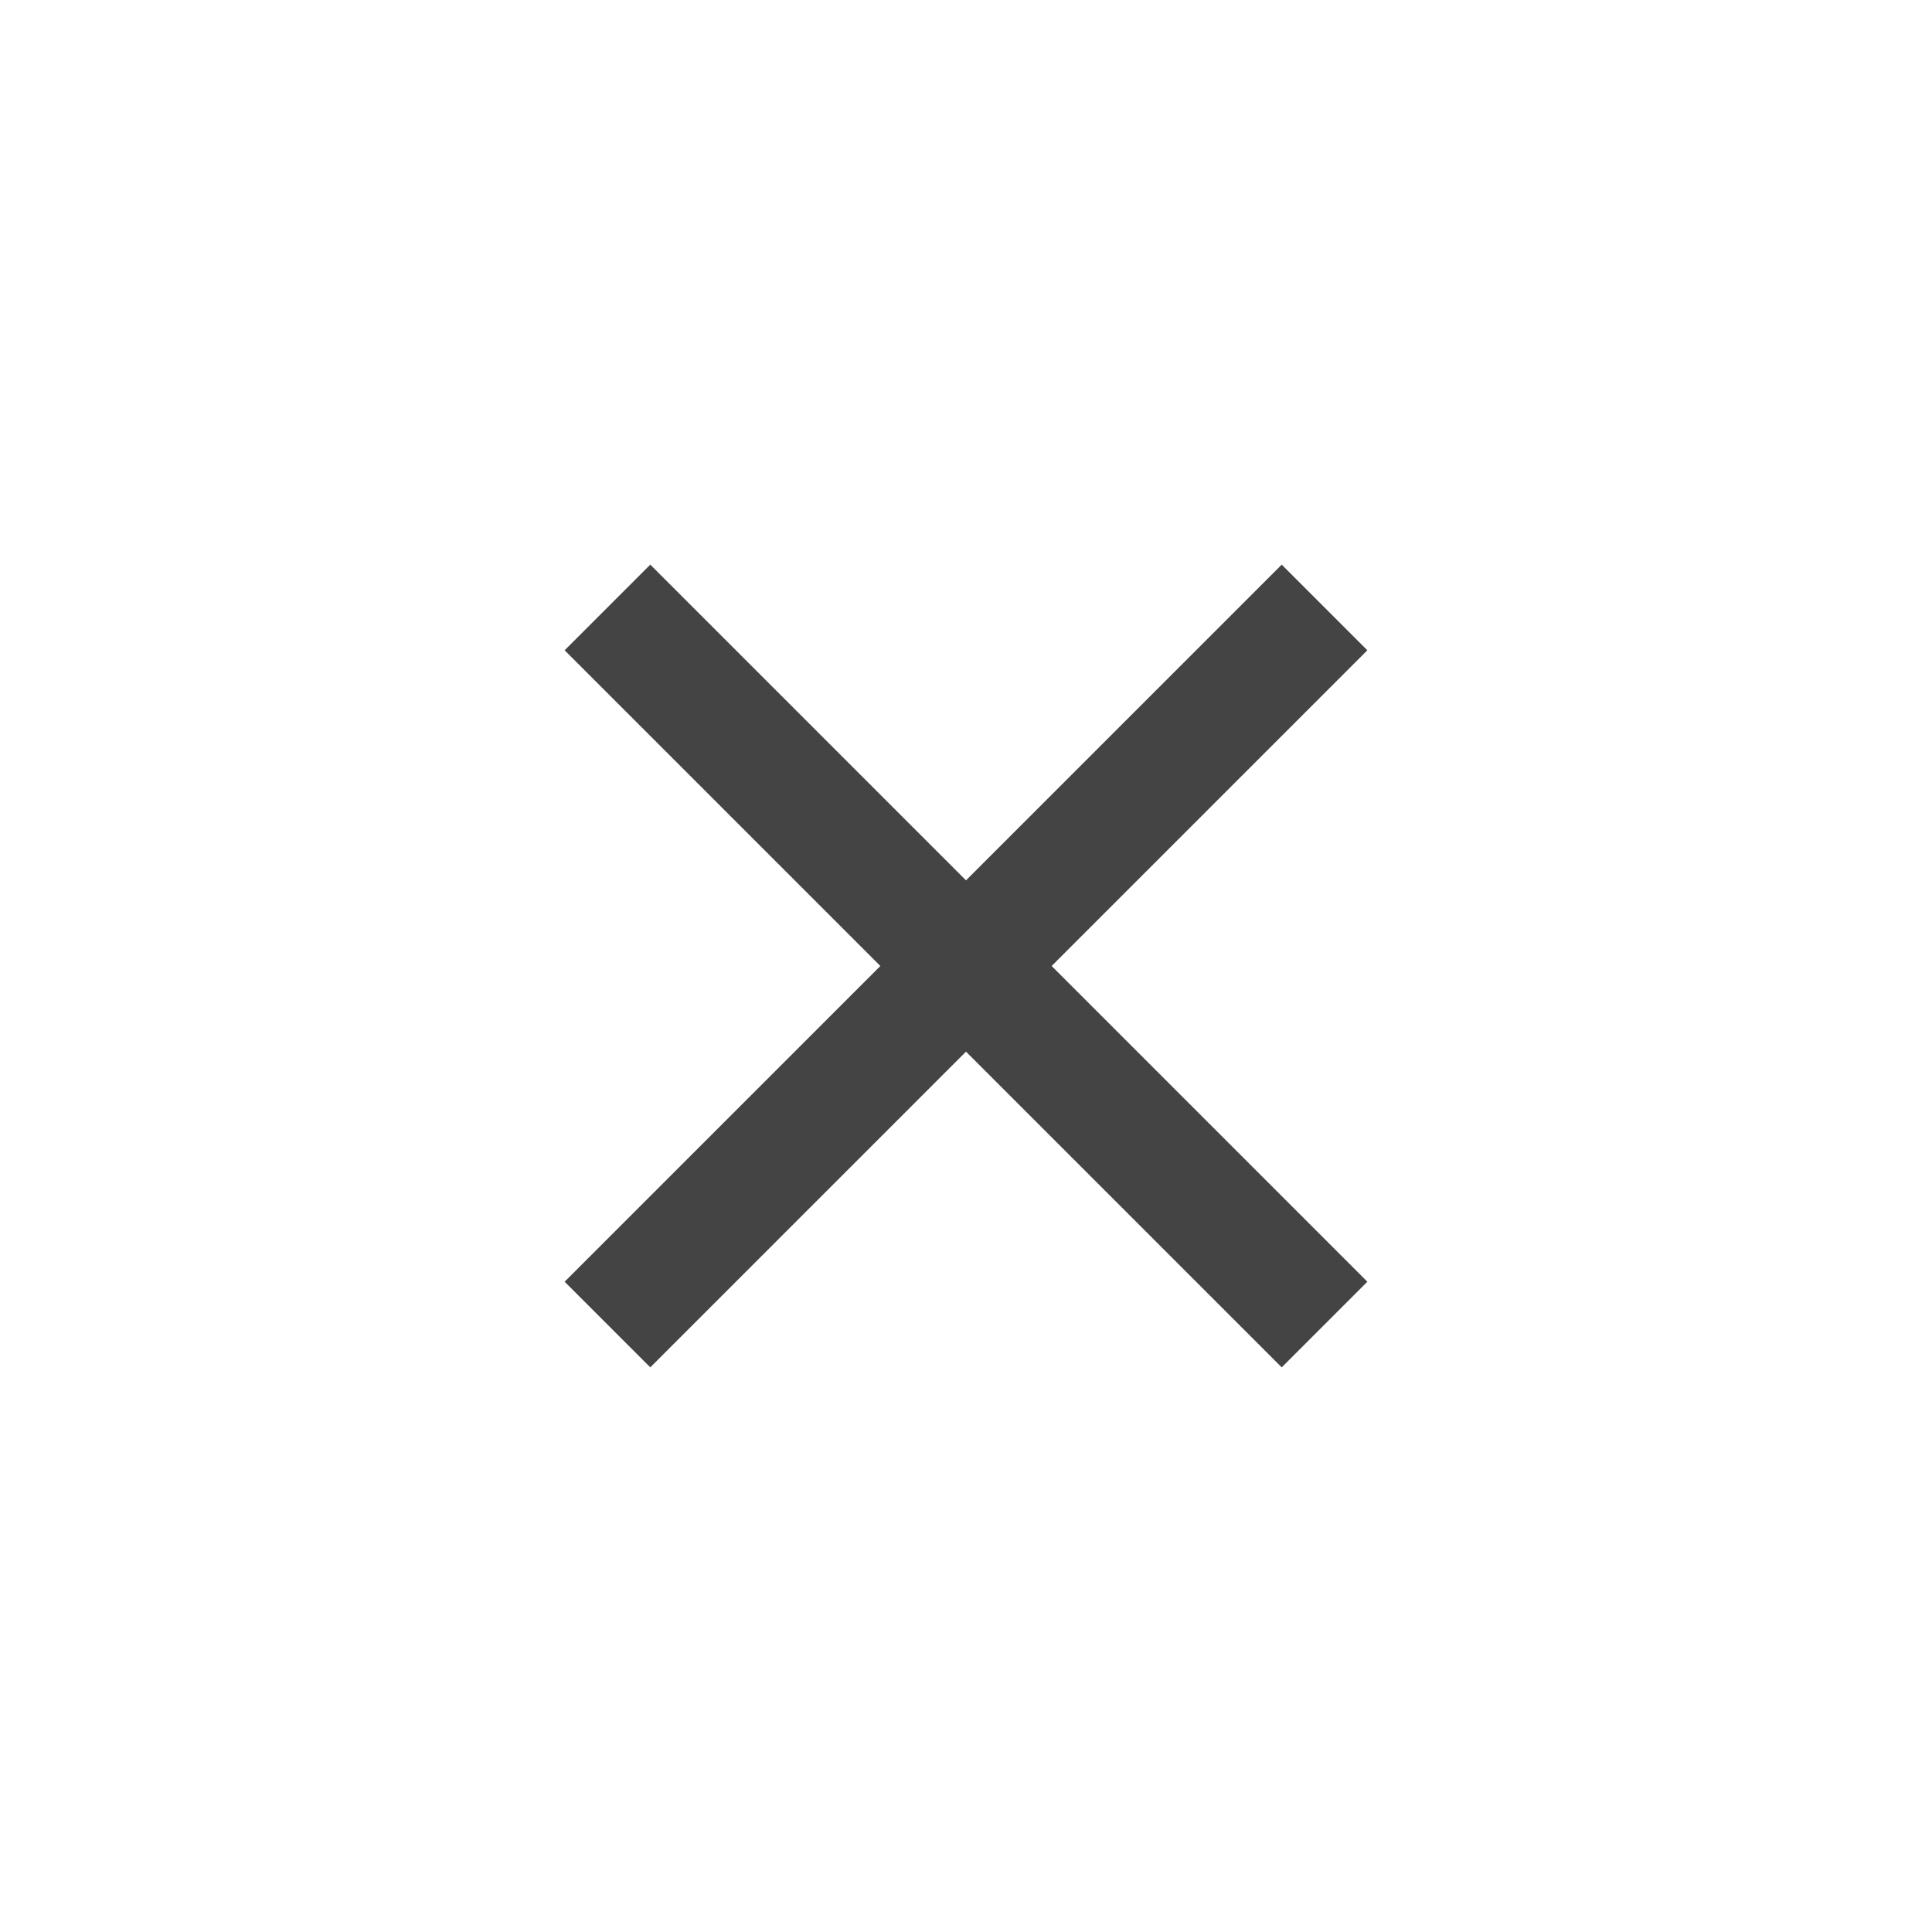
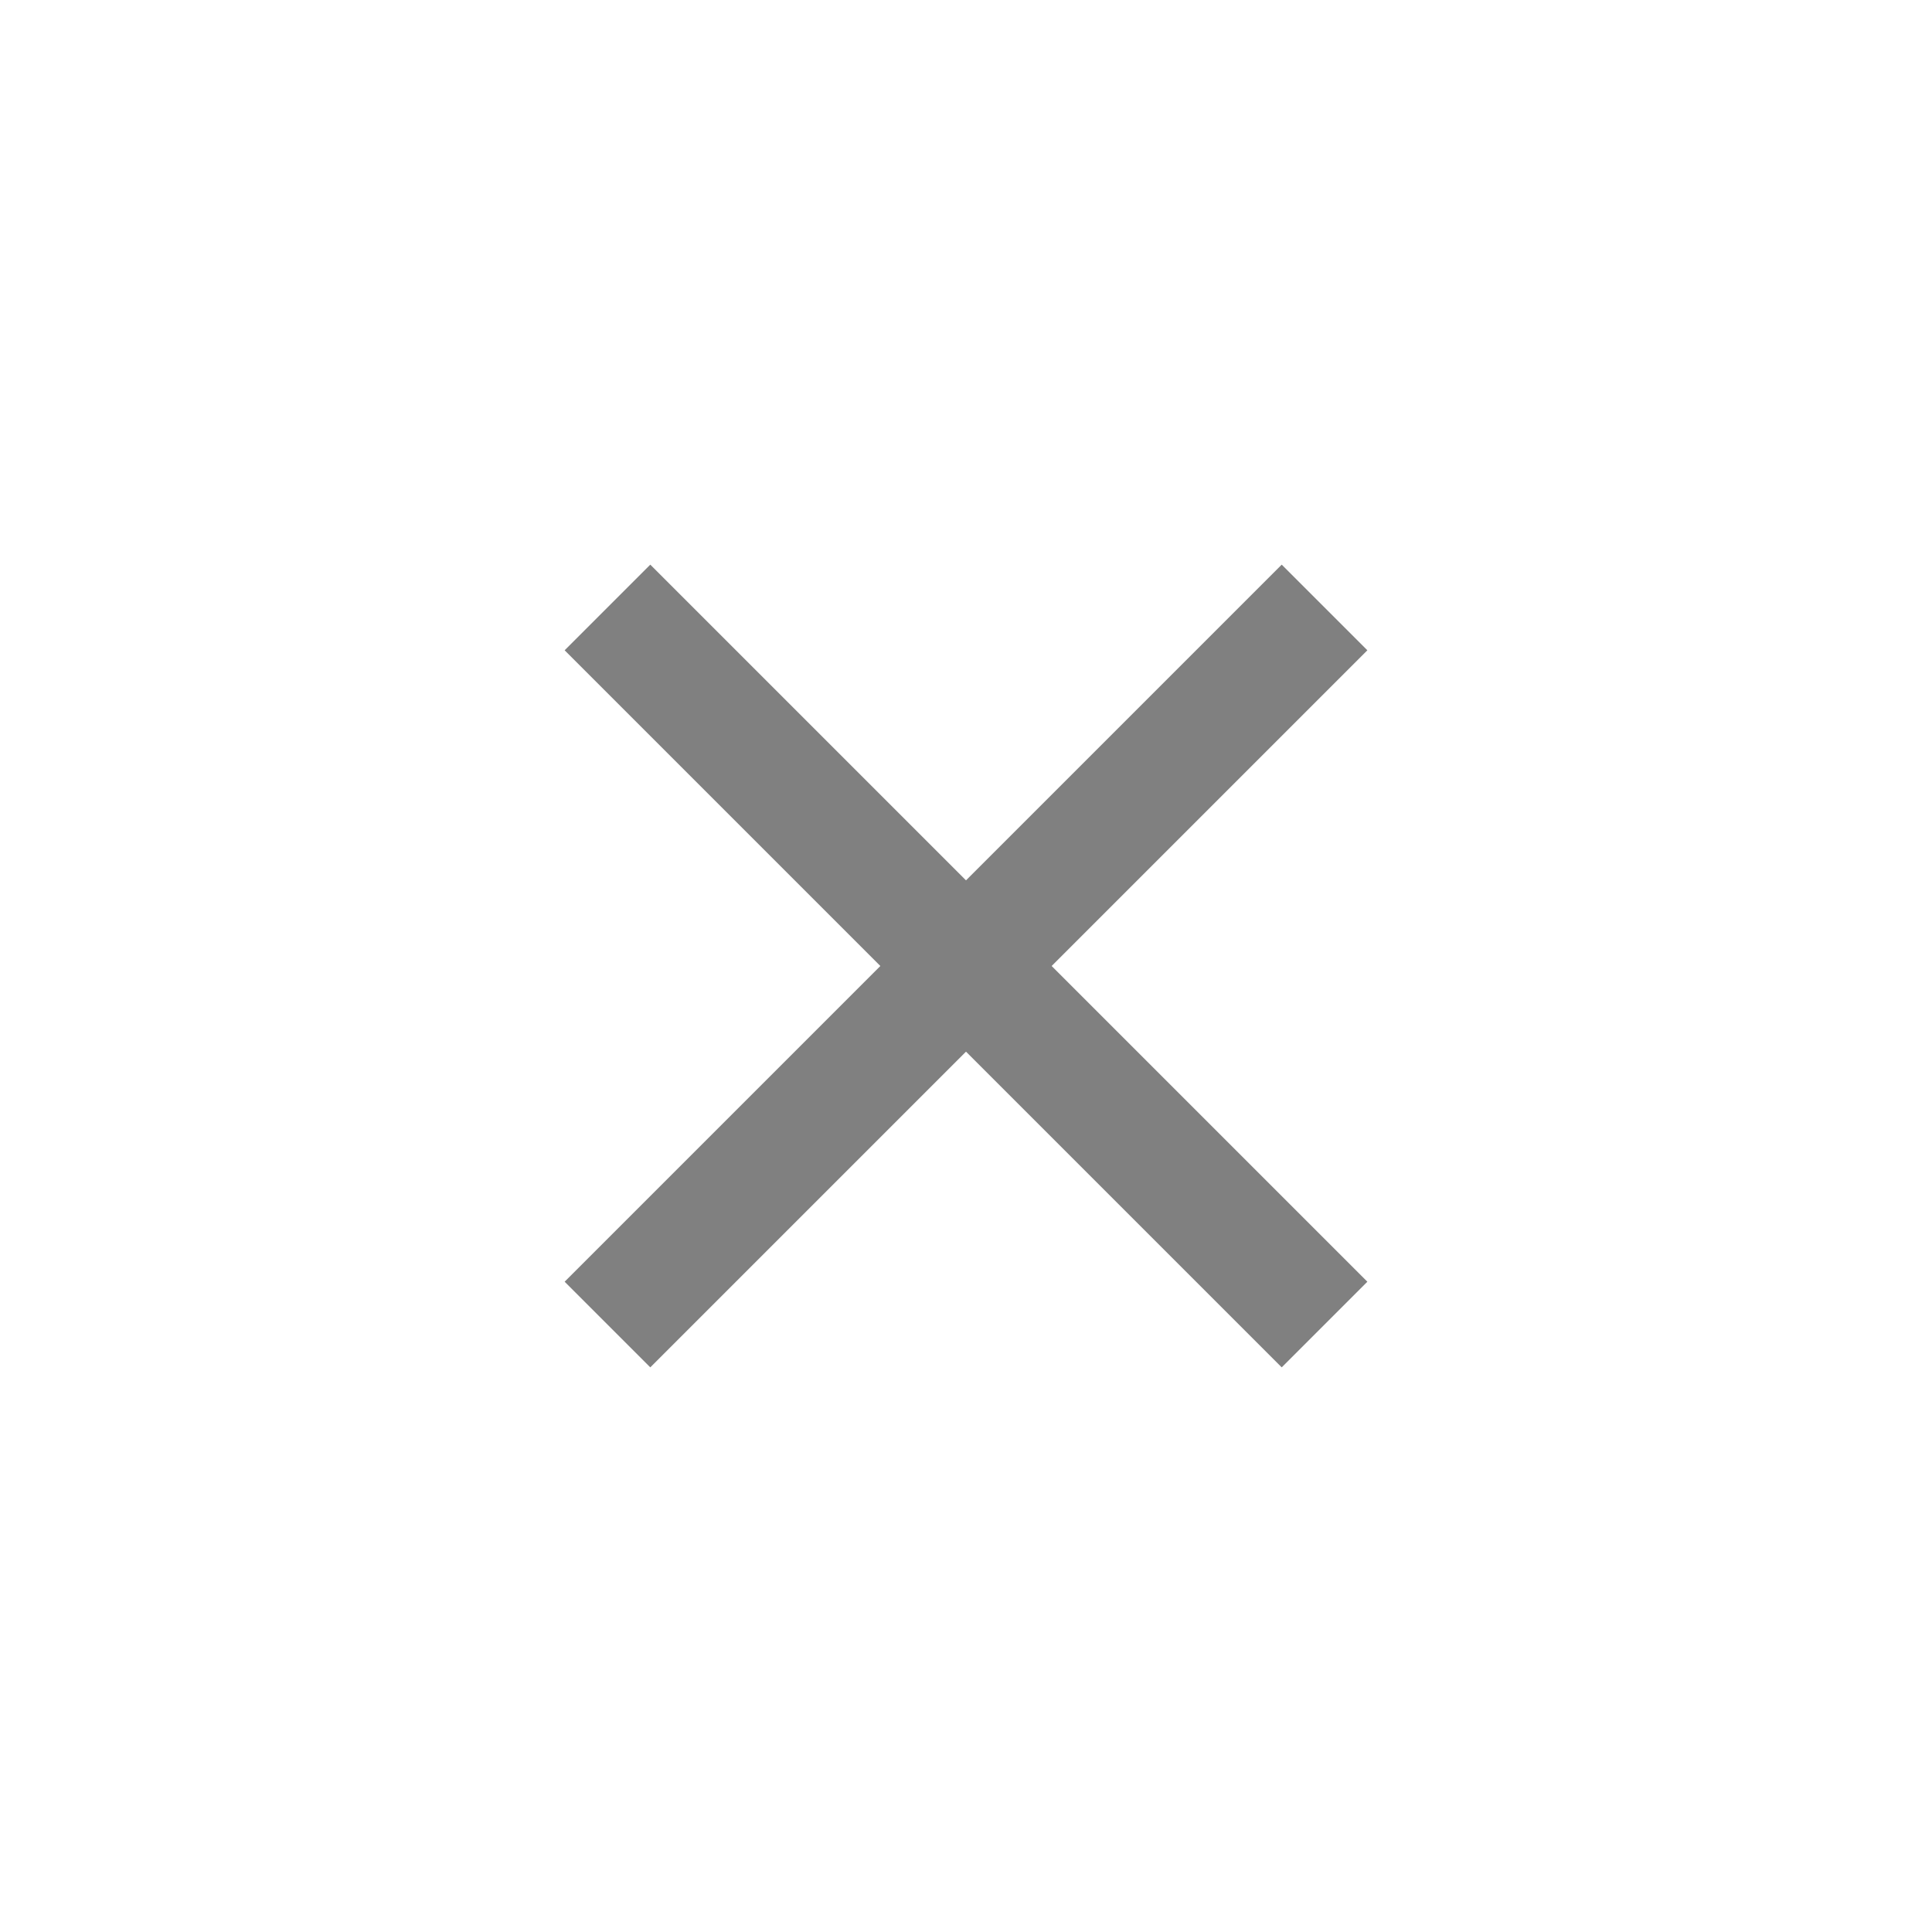
<svg xmlns="http://www.w3.org/2000/svg" xmlns:xlink="http://www.w3.org/1999/xlink" width="100mm" height="100mm" viewBox="0 0 354.331 354.331" id="svg4136" version="1.1">
  <defs id="defs4138" />
  <g id="layer1" transform="translate(0,-698.0315)">
-     <rect style="opacity:1;fill:#444444;fill-opacity:1;stroke:none;stroke-opacity:1" id="rect4144" width="185.985" height="22.213" x="651.14" y="482.476" transform="matrix(0.7071068,0.7071068,-0.7071068,0.7071068,0,0)" />
+     <rect style="opacity:1;fill:#808080;fill-opacity:1;stroke:none;stroke-opacity:1" id="rect4144" width="185.985" height="22.213" x="651.14" y="482.476" transform="matrix(0.7071068,0.7071068,-0.7071068,0.7071068,0,0)" />
    <use x="0" y="0" xlink:href="#rect4144" id="use4161" transform="matrix(-1,0,0,1,354.3307,-1.6964109e-5)" width="100%" height="100%" />
  </g>
</svg>
